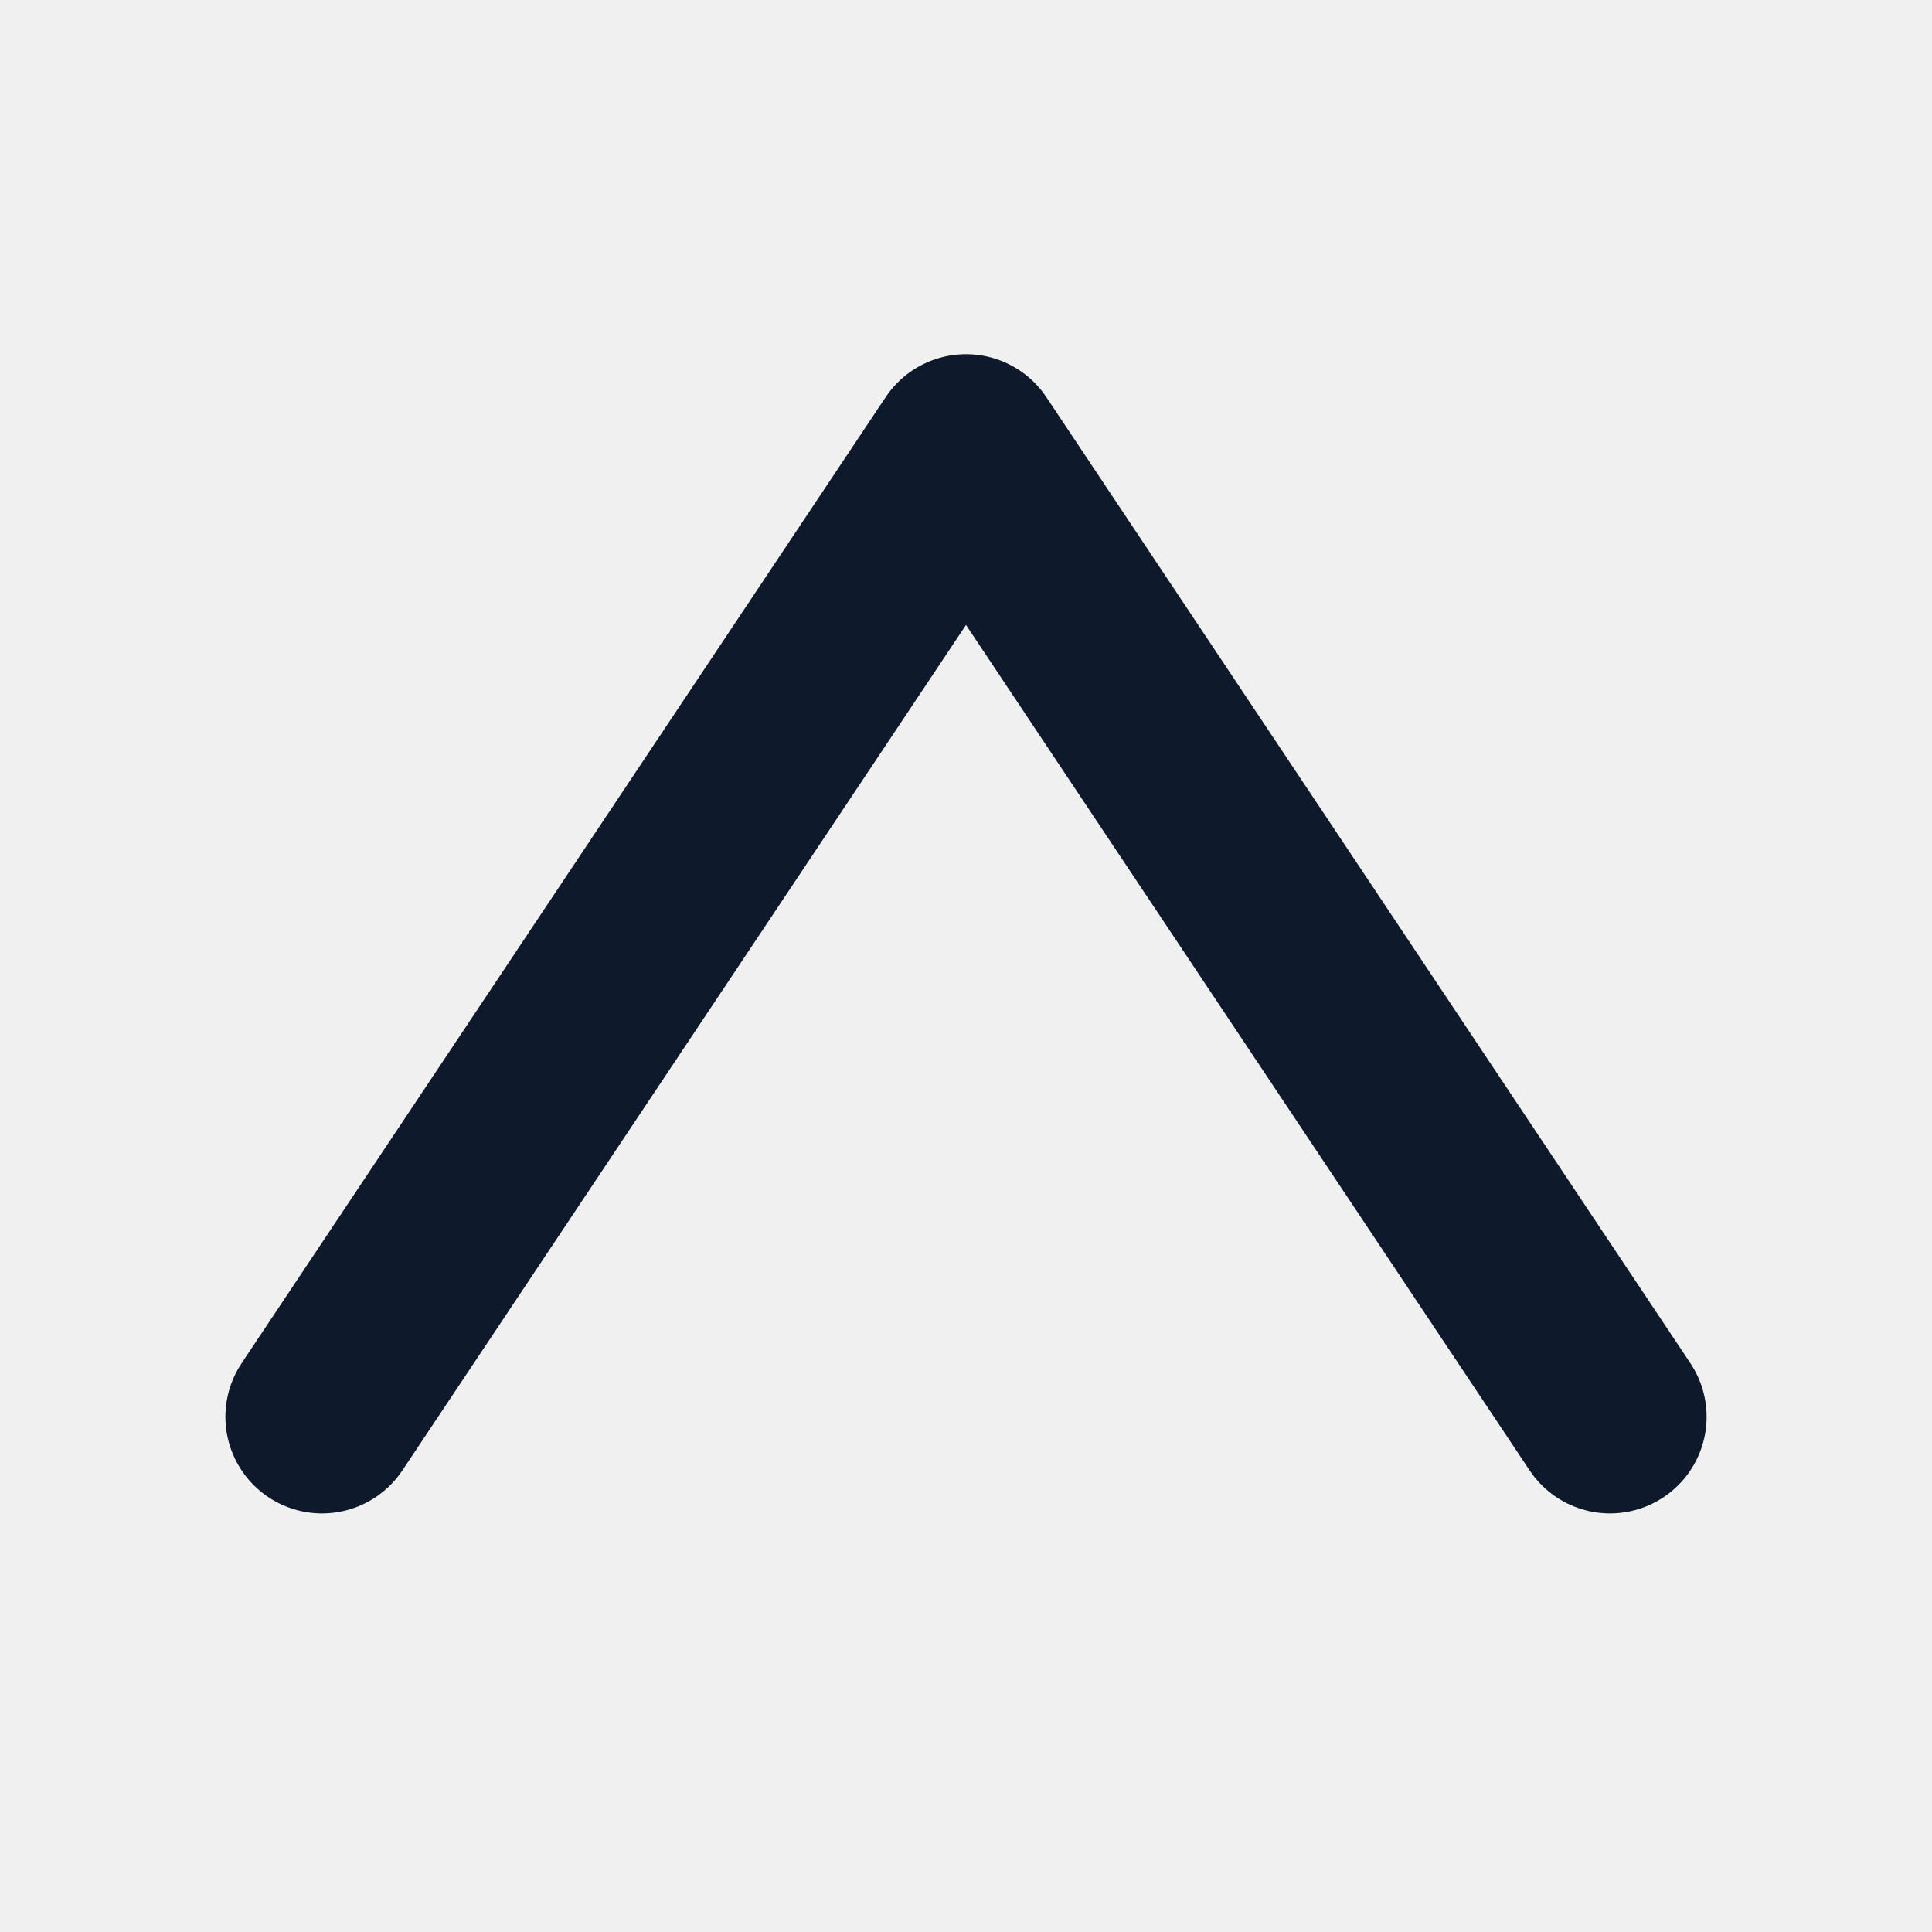
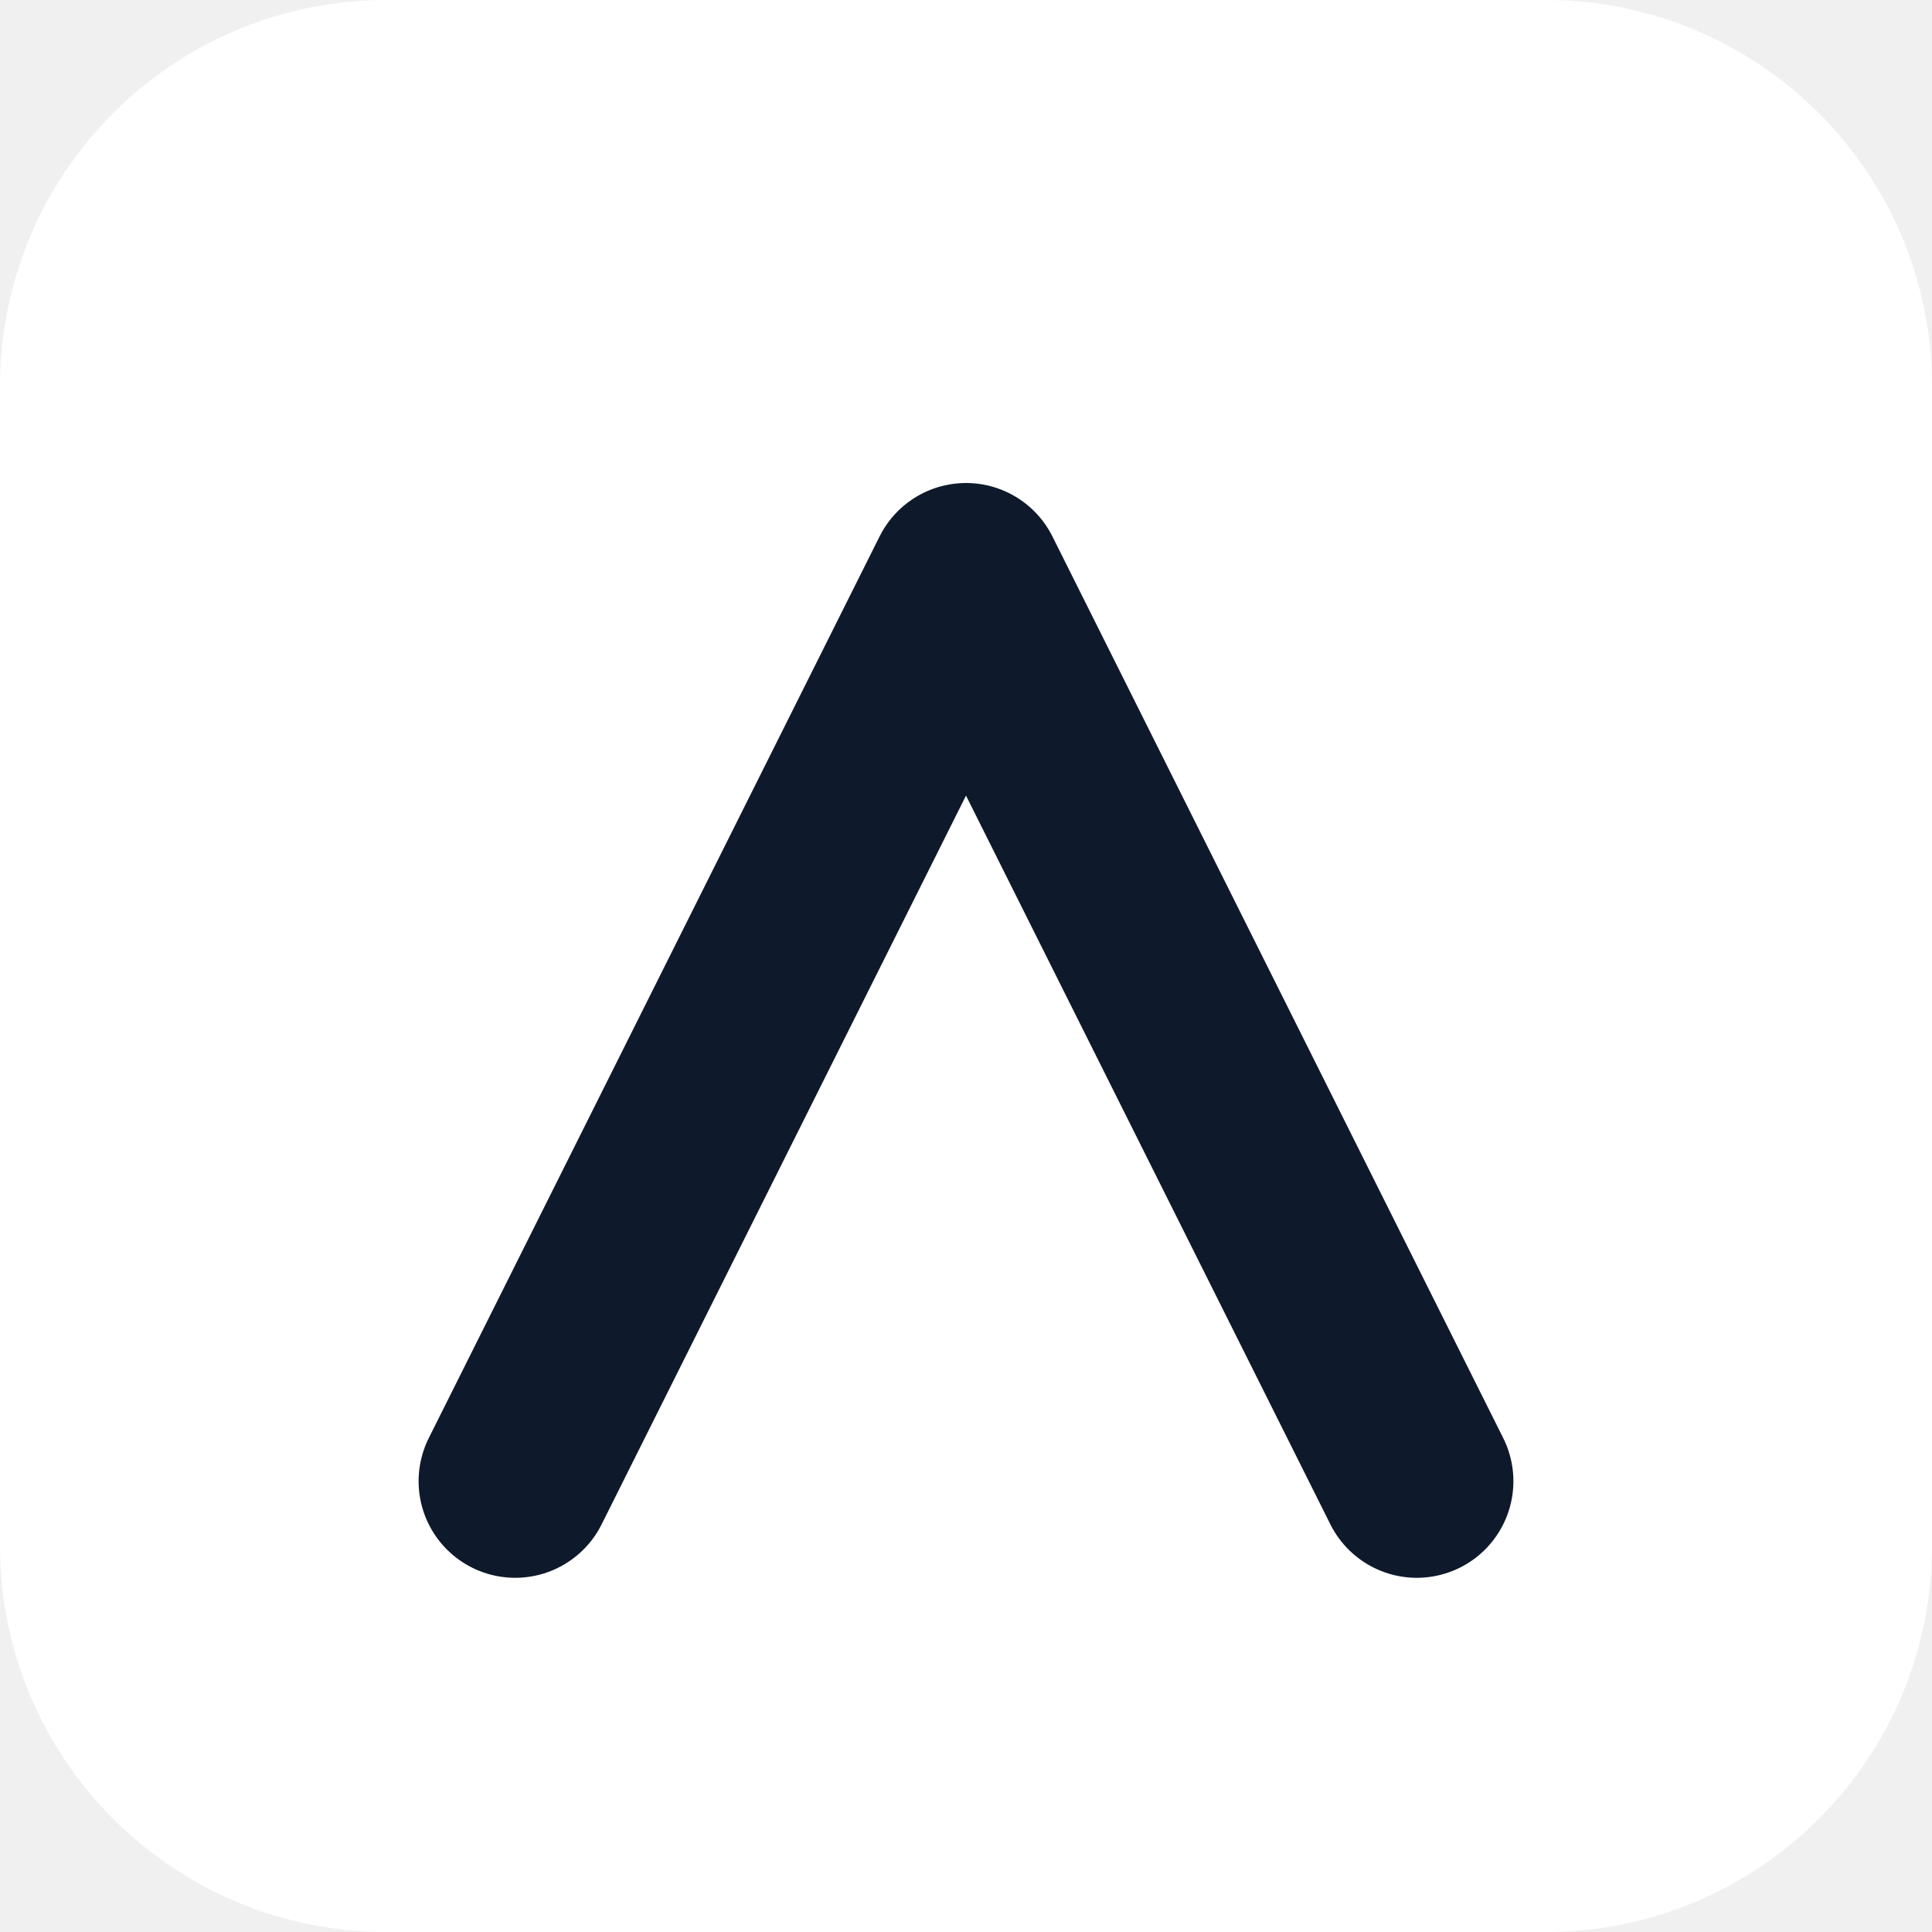
<svg xmlns="http://www.w3.org/2000/svg" viewBox="0 0 120 120" width="120" height="120">
-   <path d="M 20 88 L 60 28 L 100 88" fill="none" stroke="#0E1A2B" stroke-width="12" stroke-linecap="round" stroke-linejoin="round" />
+   <rect width="120" height="120" rx="24" fill="#ffffff" />
+   <path d="M 32 92 L 60 36 L 88 92" fill="none" stroke="#0E1A2B" stroke-width="12" stroke-linecap="round" stroke-linejoin="round" />
</svg>
